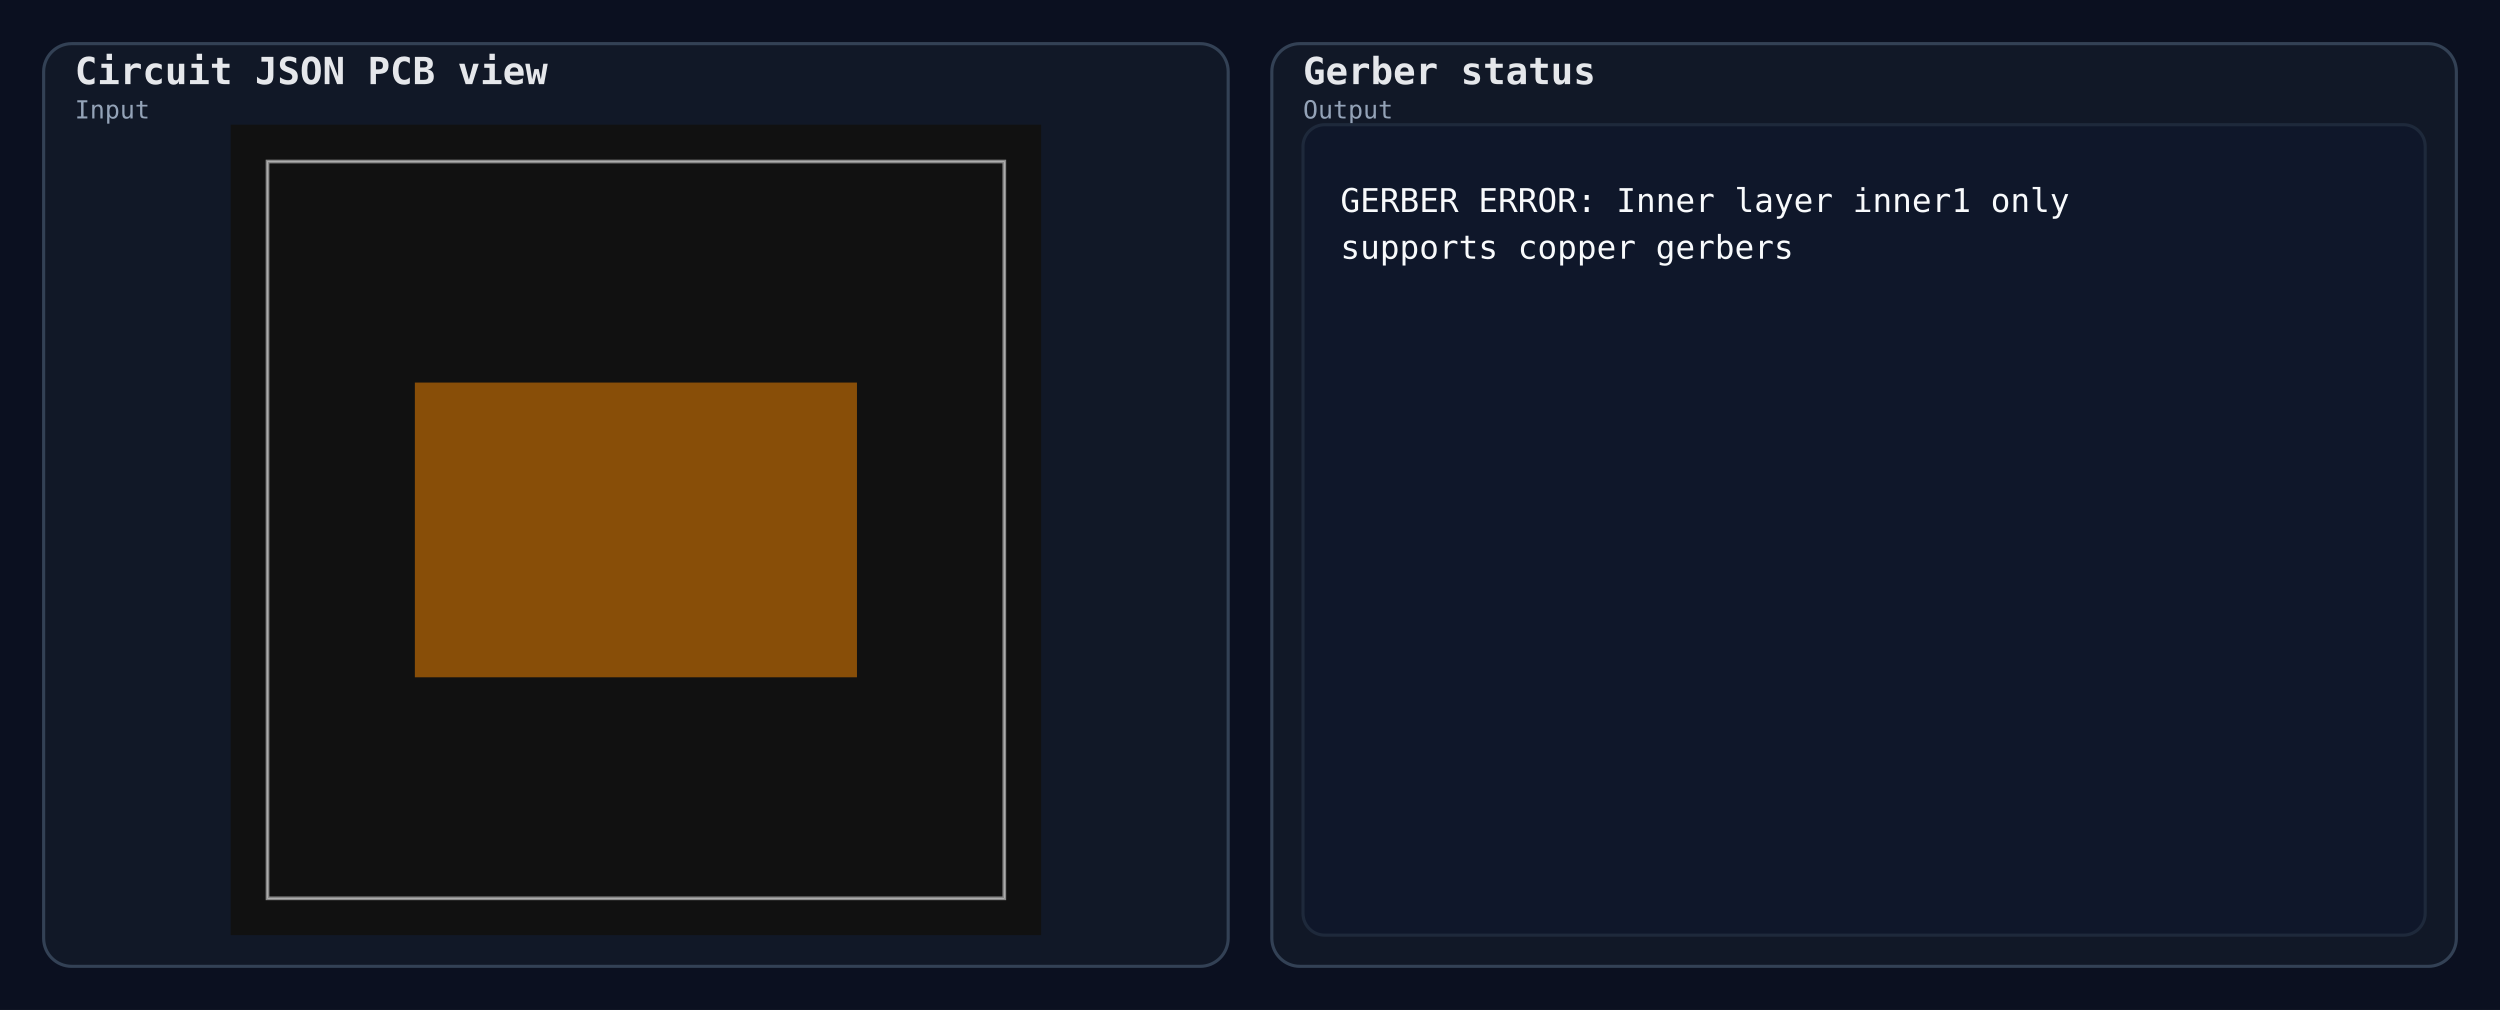
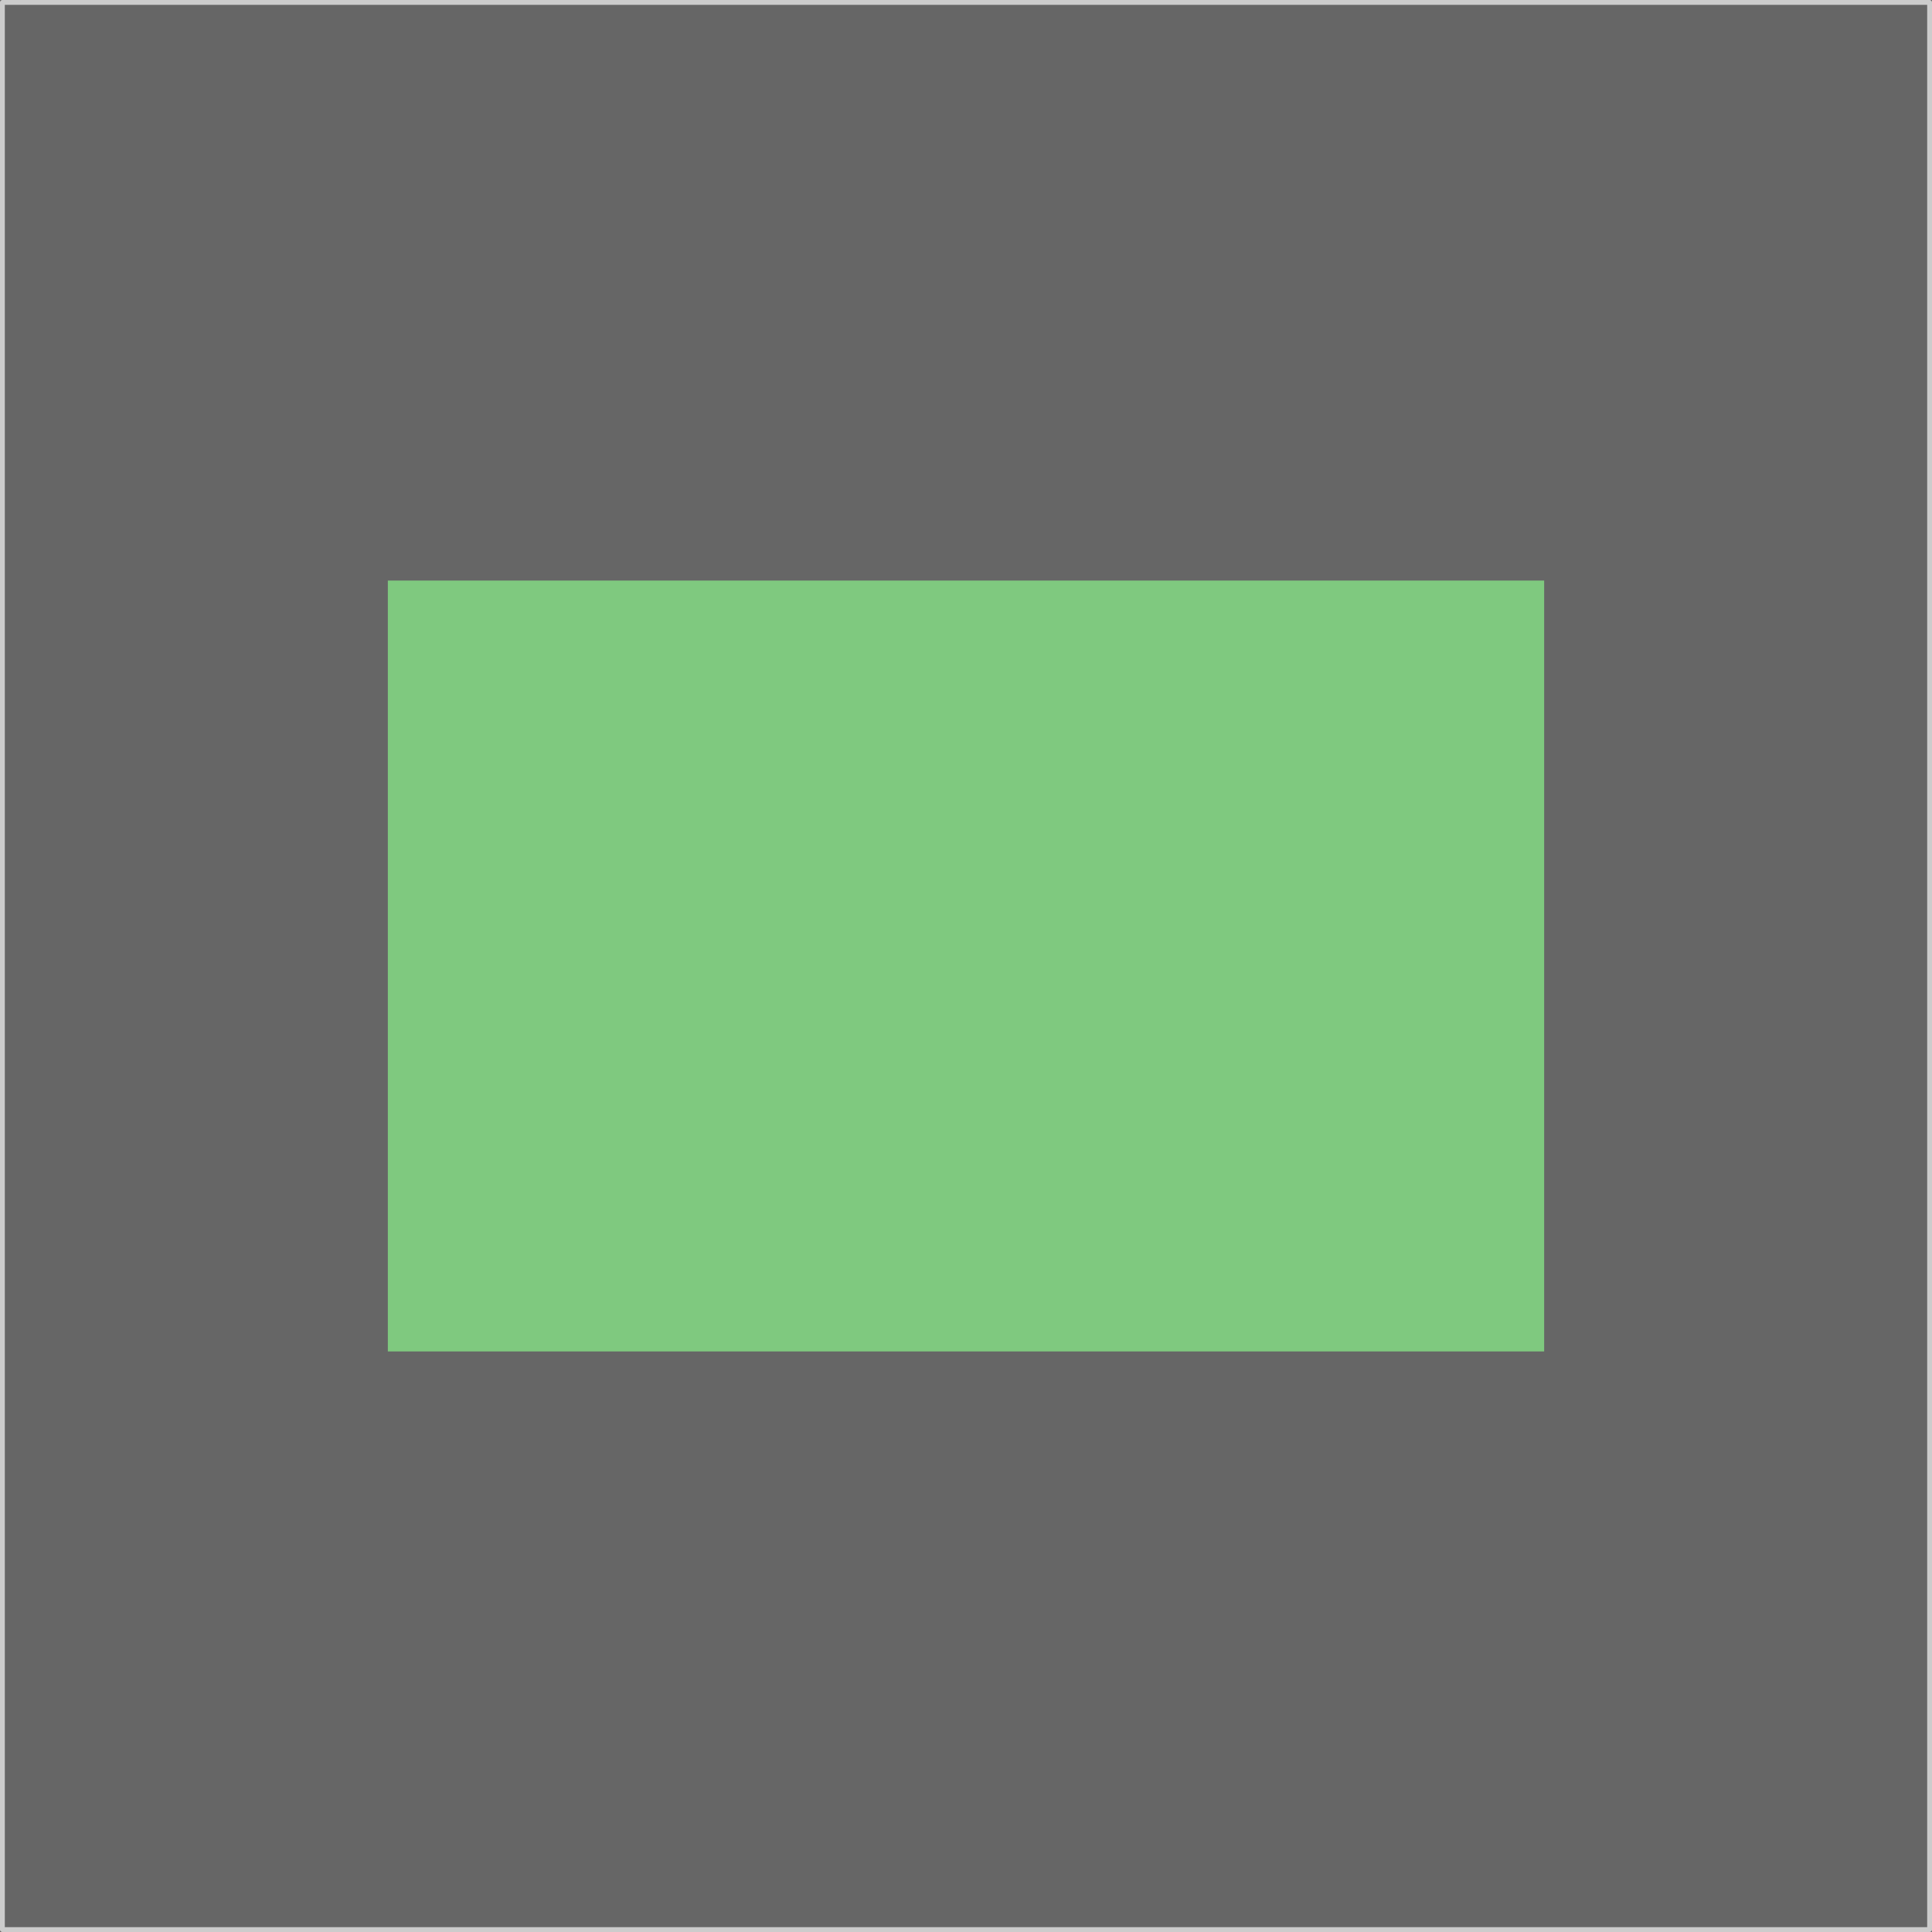
- <svg xmlns="http://www.w3.org/2000/svg" version="1.1" viewBox="0 0 1604 648" width="1604" height="648">
-   <defs>
-     <style>.snapshot-label { font: 600 24px ui-monospace, SFMono-Regular, Menlo, monospace; fill: #e5e7eb; }.snapshot-subtitle { font: 500 16px ui-monospace, SFMono-Regular, Menlo, monospace; fill: #94a3b8; }.snapshot-message { font: 500 21px ui-monospace, SFMono-Regular, Menlo, monospace; fill: #f8fafc; }</style>
-   </defs>
-   <rect x="0" y="0" width="1604" height="648" fill="#0b1020" />
-   <rect x="28" y="28" width="760" height="592" rx="18" fill="#111827" stroke="#334155" stroke-width="2" />
-   <rect x="816" y="28" width="760" height="592" rx="18" fill="#111827" stroke="#334155" stroke-width="2" />
-   <text x="48" y="54" class="snapshot-label">Circuit JSON PCB view</text>
-   <text x="836" y="54" class="snapshot-label">Gerber status</text>
-   <text x="48" y="76" class="snapshot-subtitle">Input</text>
-   <text x="836" y="76" class="snapshot-subtitle">Output</text>
-   <svg x="48" y="80" width="720" height="520" preserveAspectRatio="xMidYMid meet" viewBox="0 0 800 800">
-     <style />
-     <rect class="boundary" x="0" y="0" fill="#111111" width="800" height="800" data-type="pcb_background" data-pcb-layer="global" />
-     <rect class="pcb-boundary" fill="none" stroke="#fff" stroke-width="0.3" x="36.364" y="36.364" width="727.273" height="727.273" data-type="pcb_boundary" data-pcb-layer="global" />
-     <path class="pcb-board" d="M 36.364 763.636 L 763.636 763.636 L 763.636 36.364 L 36.364 36.364 Z" fill="none" stroke="rgba(255, 255, 255, 0.5)" stroke-width="3.636" data-type="pcb_board" data-pcb-layer="board" />
-     <rect class="pcb-copper-pour pcb-copper-pour-rect" x="-218.182" y="-145.455" width="436.364" height="290.909" transform="matrix(1,0,0,1,400,400)" fill="rgb(255, 140, 0)" fill-opacity="0.5" data-type="pcb_copper_pour" data-pcb-layer="inner1" />
-   </svg>
-   <rect x="836" y="80" width="720" height="520" rx="14" fill="#0f172a" stroke="#1e293b" stroke-width="2" />
-   <text x="860" y="136" class="snapshot-message" fill="#fca5a5">GERBER ERROR: Inner layer inner1 only</text>
-   <text x="860" y="166" class="snapshot-message" fill="#fca5a5">supports copper gerbers</text>
+ <svg xmlns="http://www.w3.org/2000/svg" version="1.1" stroke-linecap="round" stroke-linejoin="round" stroke-width="0" fill-rule="evenodd" viewBox="-10025 -10025 20050 20050" width="20.05mm" height="20.05mm">
+   <defs />
+   <rect x="-10025" y="-10025" width="20050" height="20050" fill="#666666" />
+   <g transform="scale(1,-1)">
+     <g id="inner-pour-without-soldermask-repro-Edge_Cuts" fill="#cccccc" stroke="#cccccc">
+       <path d="M -10000 -10000 10000 -10000 10000 10000 -10000 10000 -10000 -10000" fill="none" stroke-width="50" />
+     </g>
+     <g id="inner-pour-without-soldermask-repro-In1_Cu" fill="#7fc97f" stroke="#7fc97f">
+       <path d="M -6000 4000 6000 4000 6000 -4000 -6000 -4000 -6000 4000" />
+     </g>
+   </g>
</svg>
